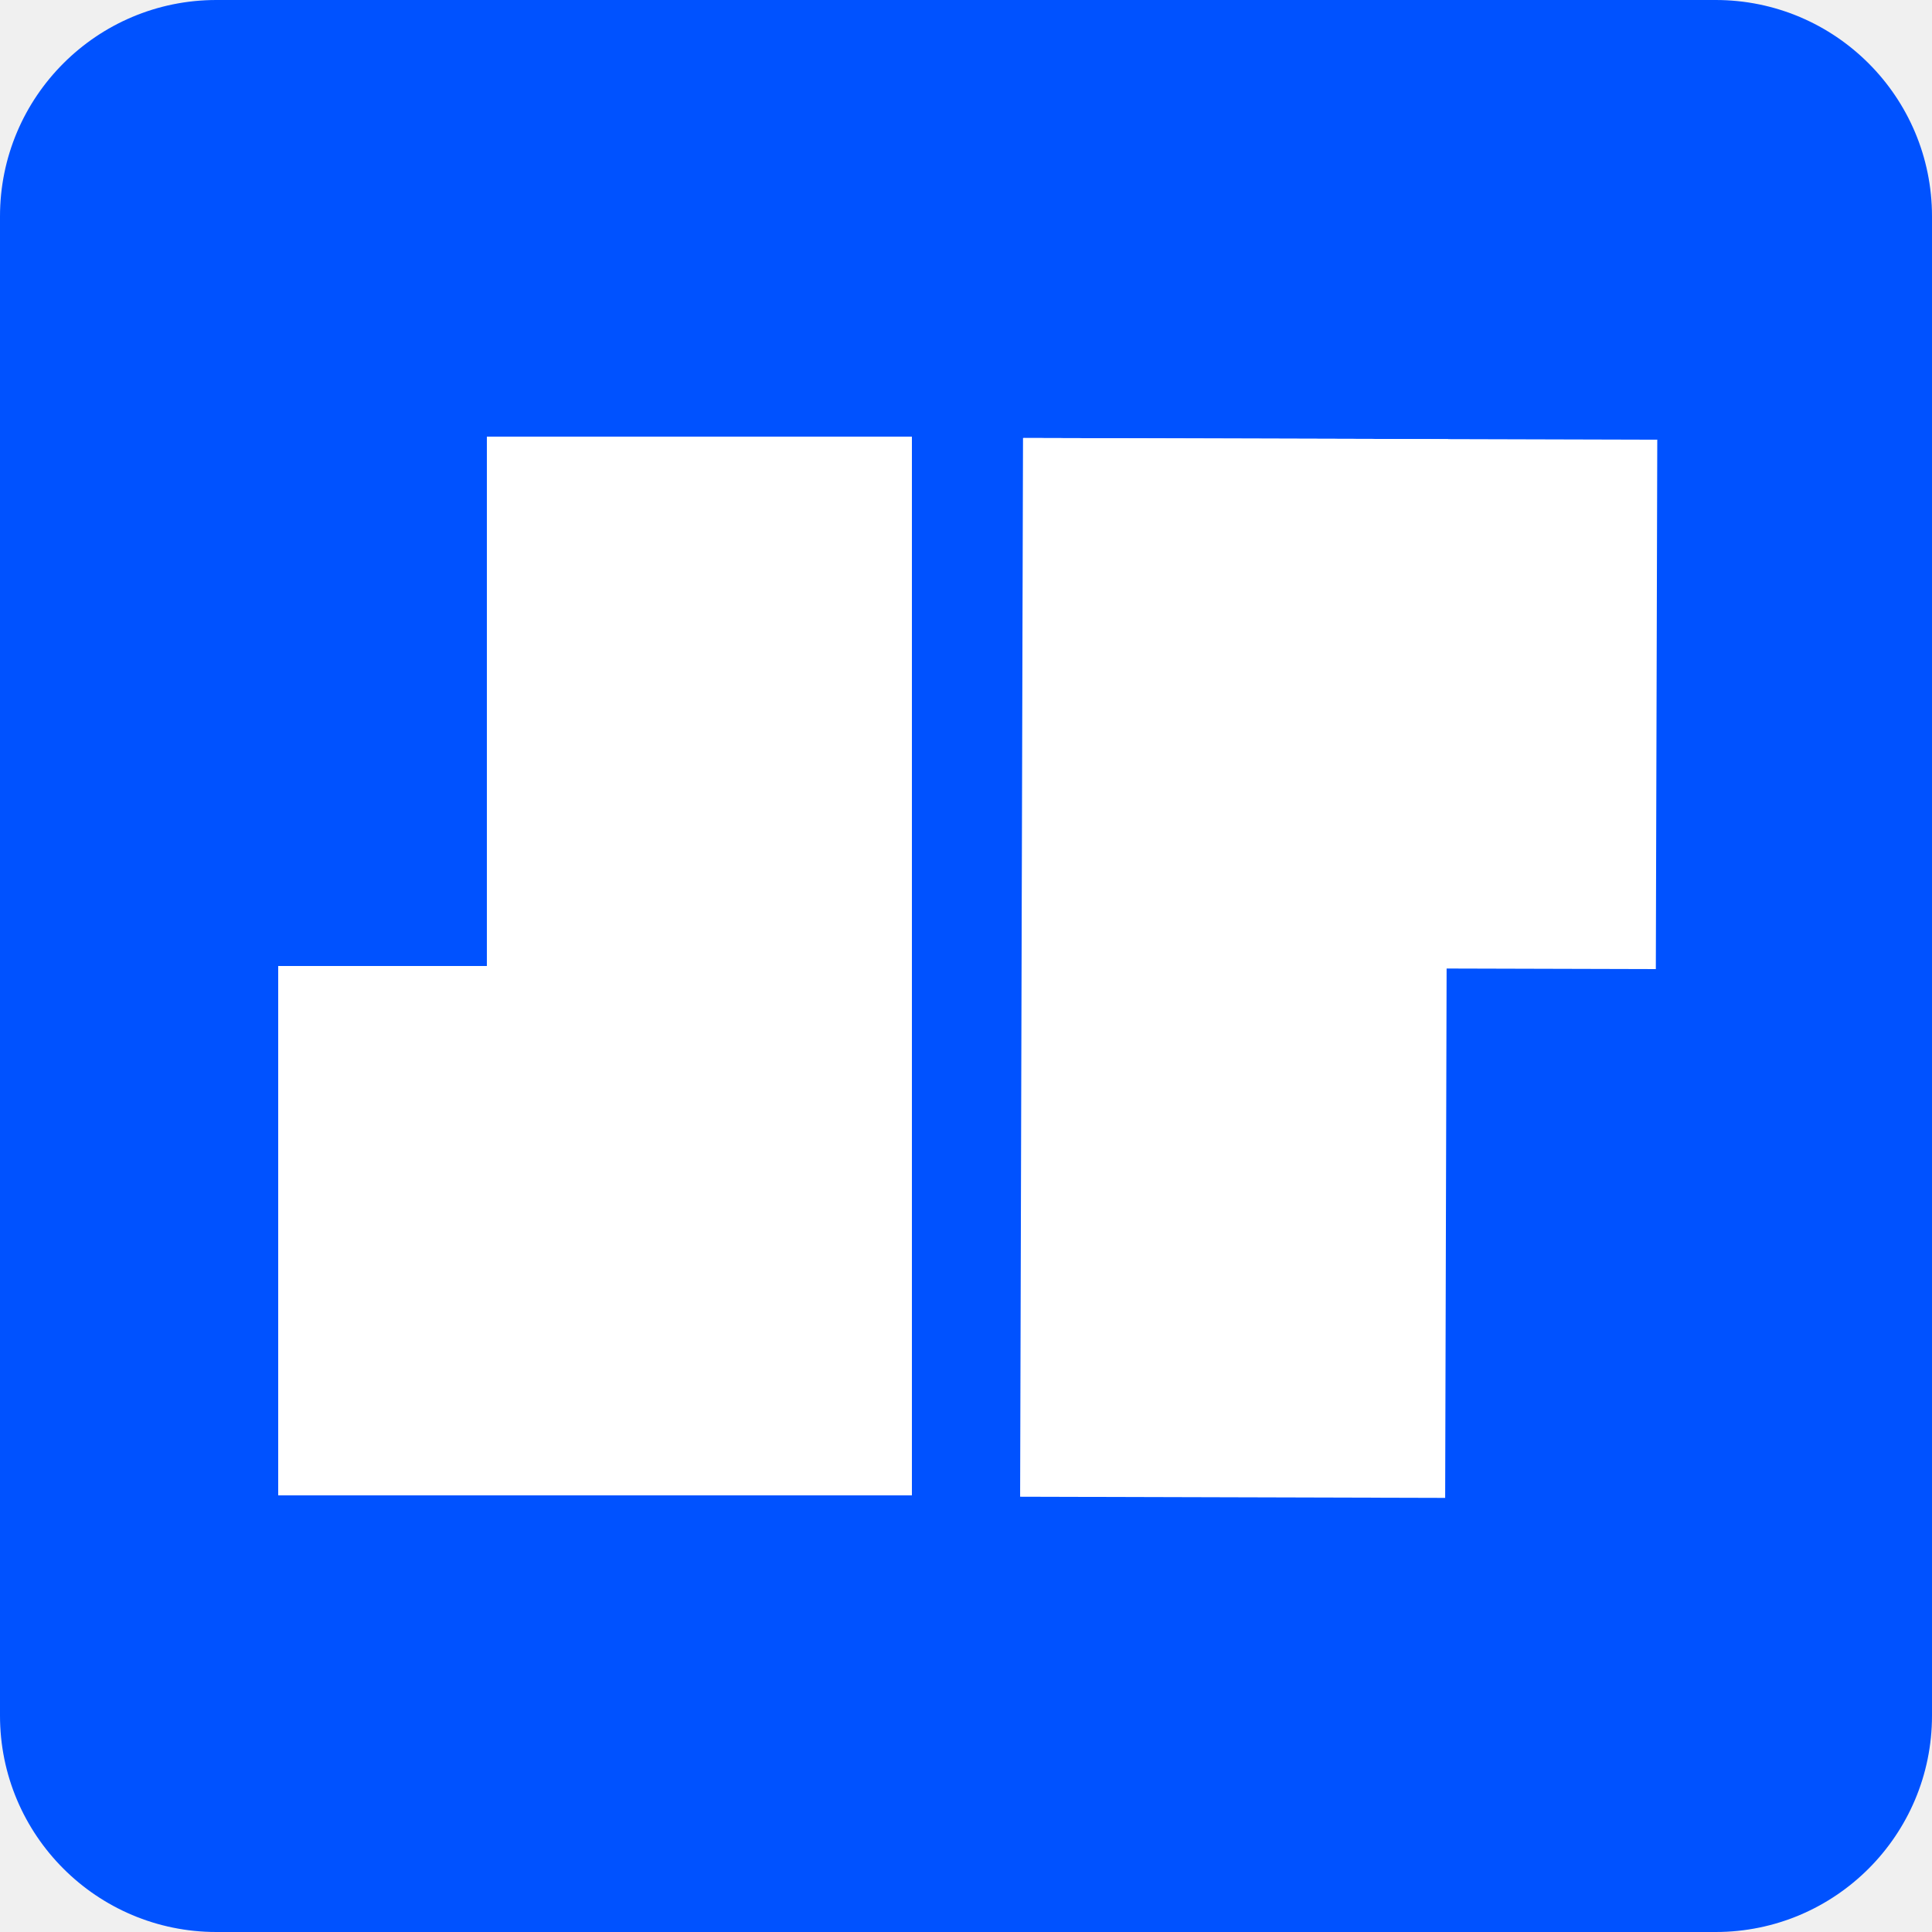
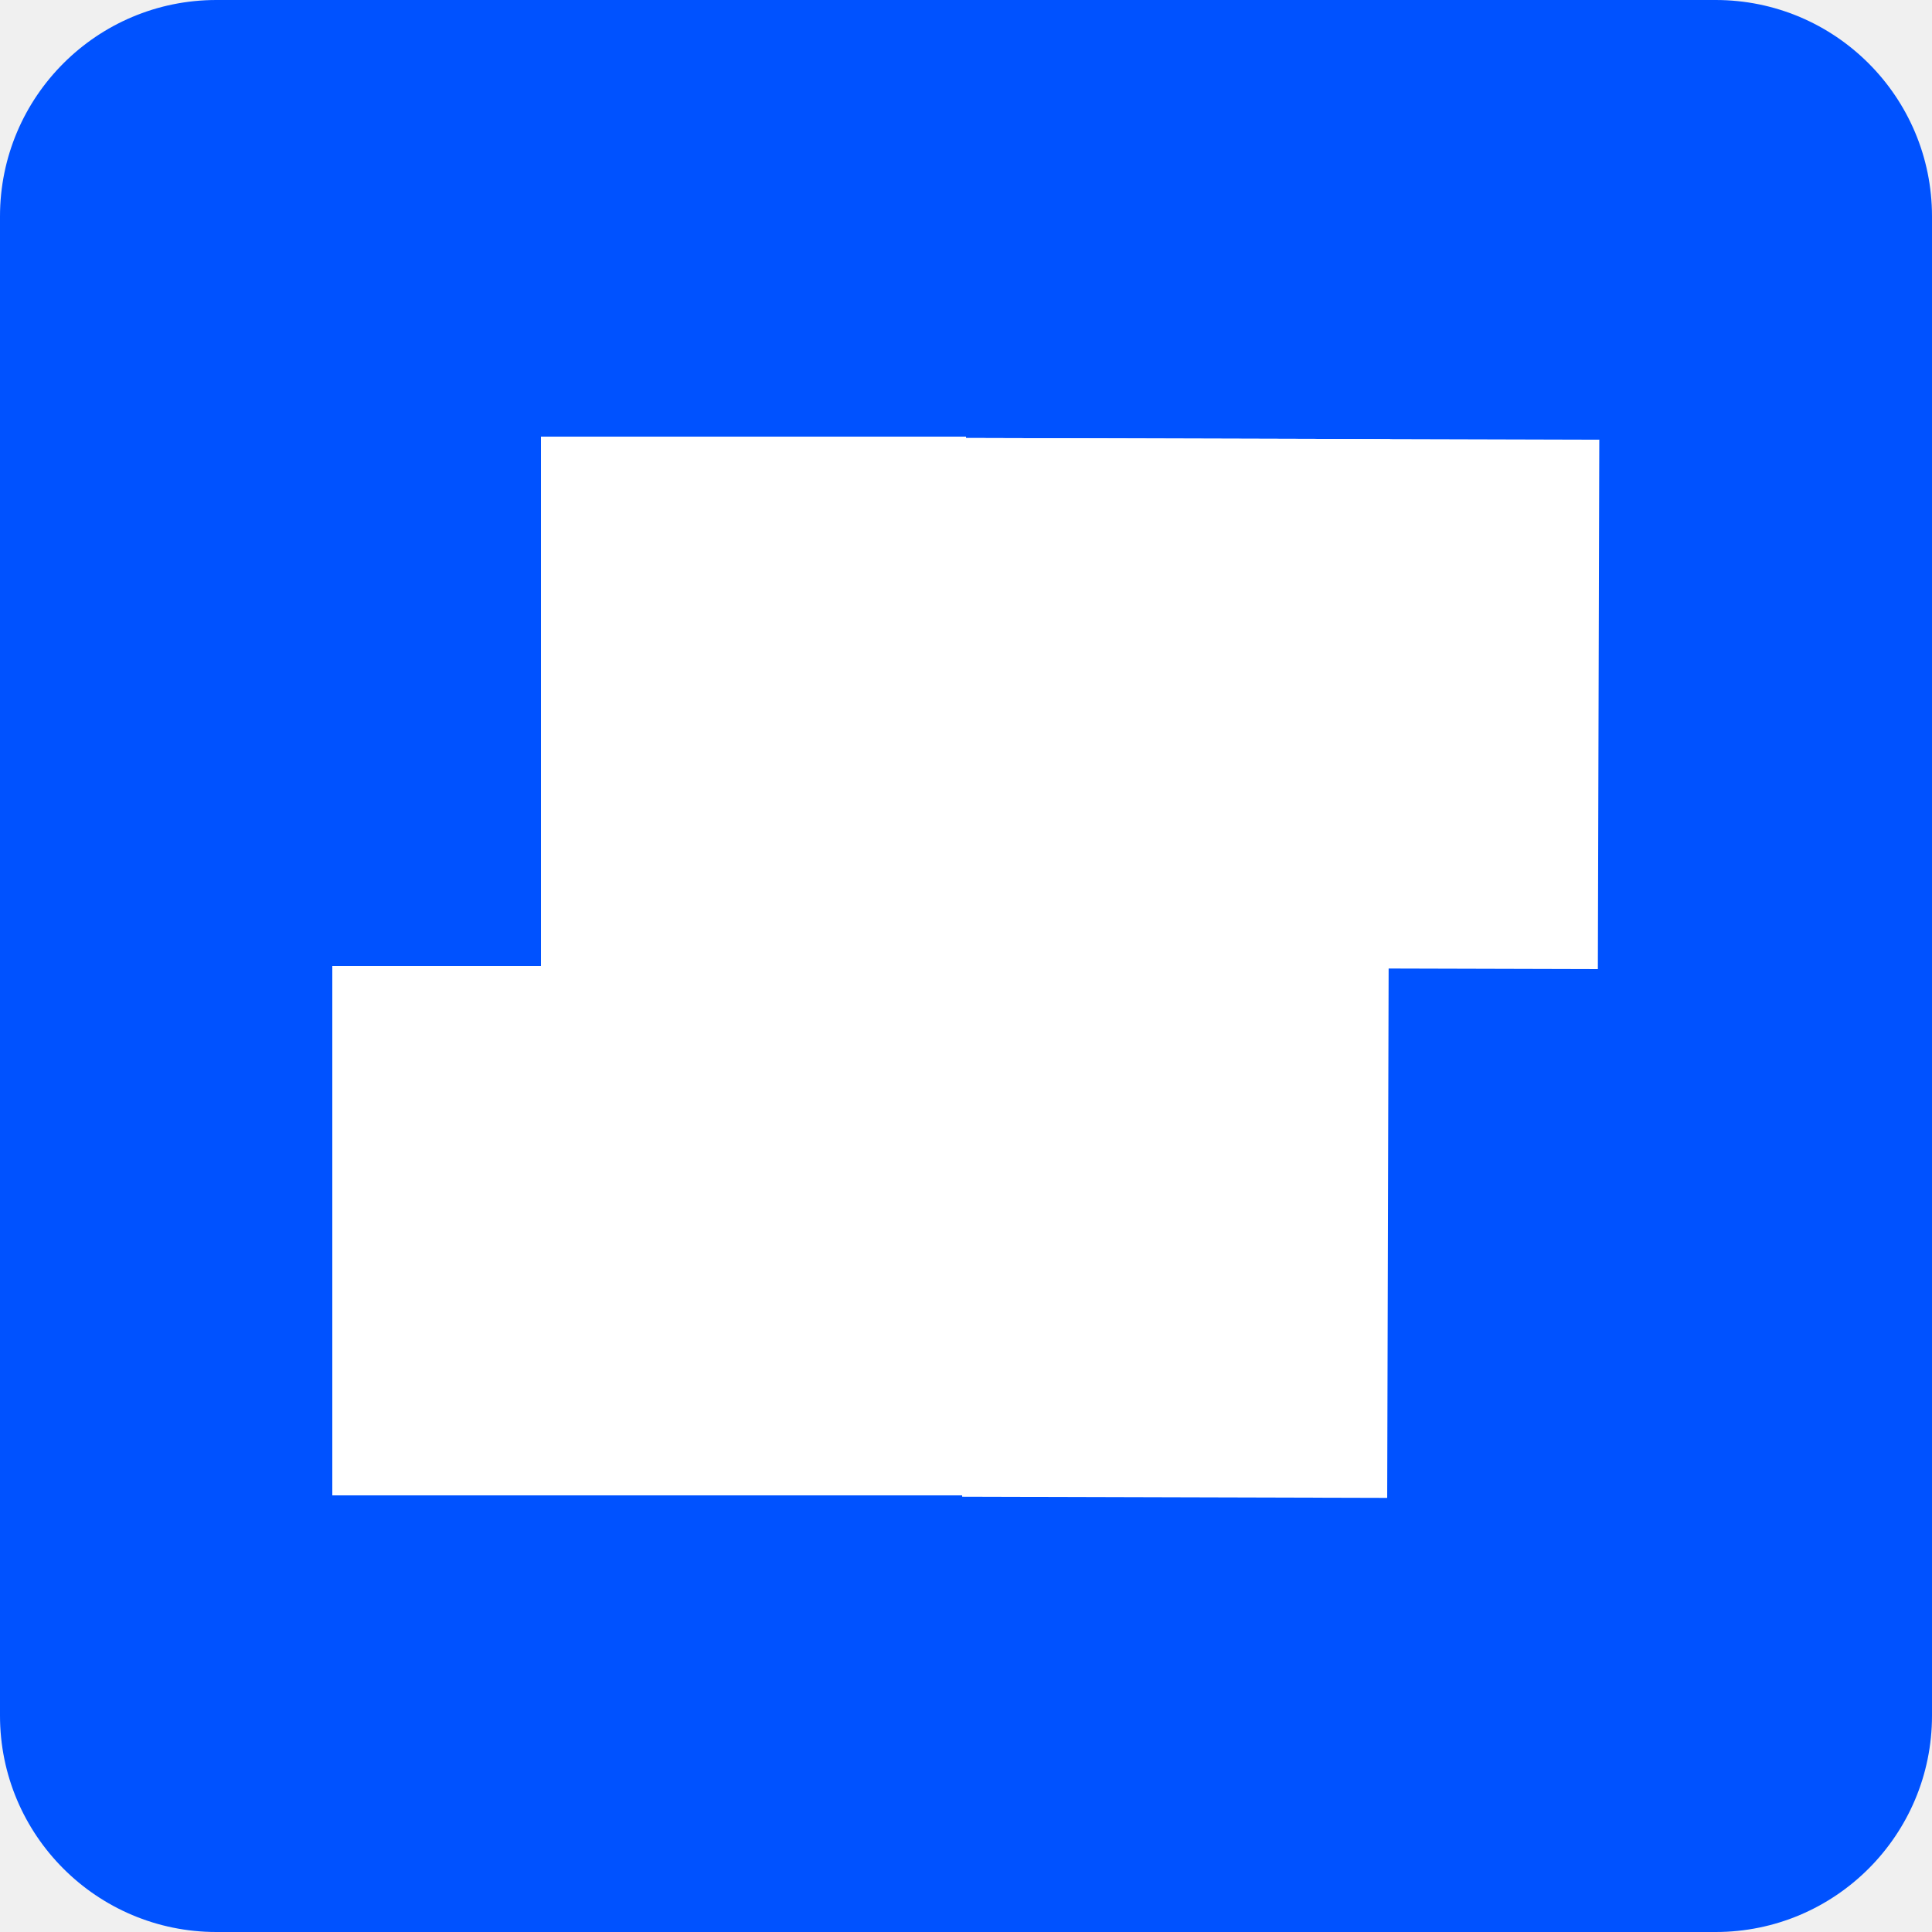
<svg xmlns="http://www.w3.org/2000/svg" width="500" height="500" viewBox="0 0 500 500" fill="none">
  <rect width="500" height="500" rx="56" fill="#0052FF" />
-   <path d="M126 113H236V387H126V113Z" fill="white" />
-   <path d="M72 250H236V387H72L72 250Z" fill="white" />
-   <path d="M374.008 387.652L264.008 387.352L264.755 113.353L374.755 113.653L374.008 387.652Z" fill="white" />
-   <path d="M428.527 250.799L264.528 250.352L264.901 113.352L428.901 113.799L428.527 250.799Z" fill="white" />
+   <path d="M140 113H250V387H140V113Z" fill="white" />
+   <path d="M86 250H250V387H86L86 250Z" fill="white" />
+   <path d="M359.004 387.652L249.004 387.352L249.751 113.353L359.751 113.653L359.004 387.652Z" fill="white" />
+   <path d="M413.523 250.799L249.524 250.352L249.898 113.352L413.897 113.799L413.523 250.799Z" fill="white" />
</svg>
